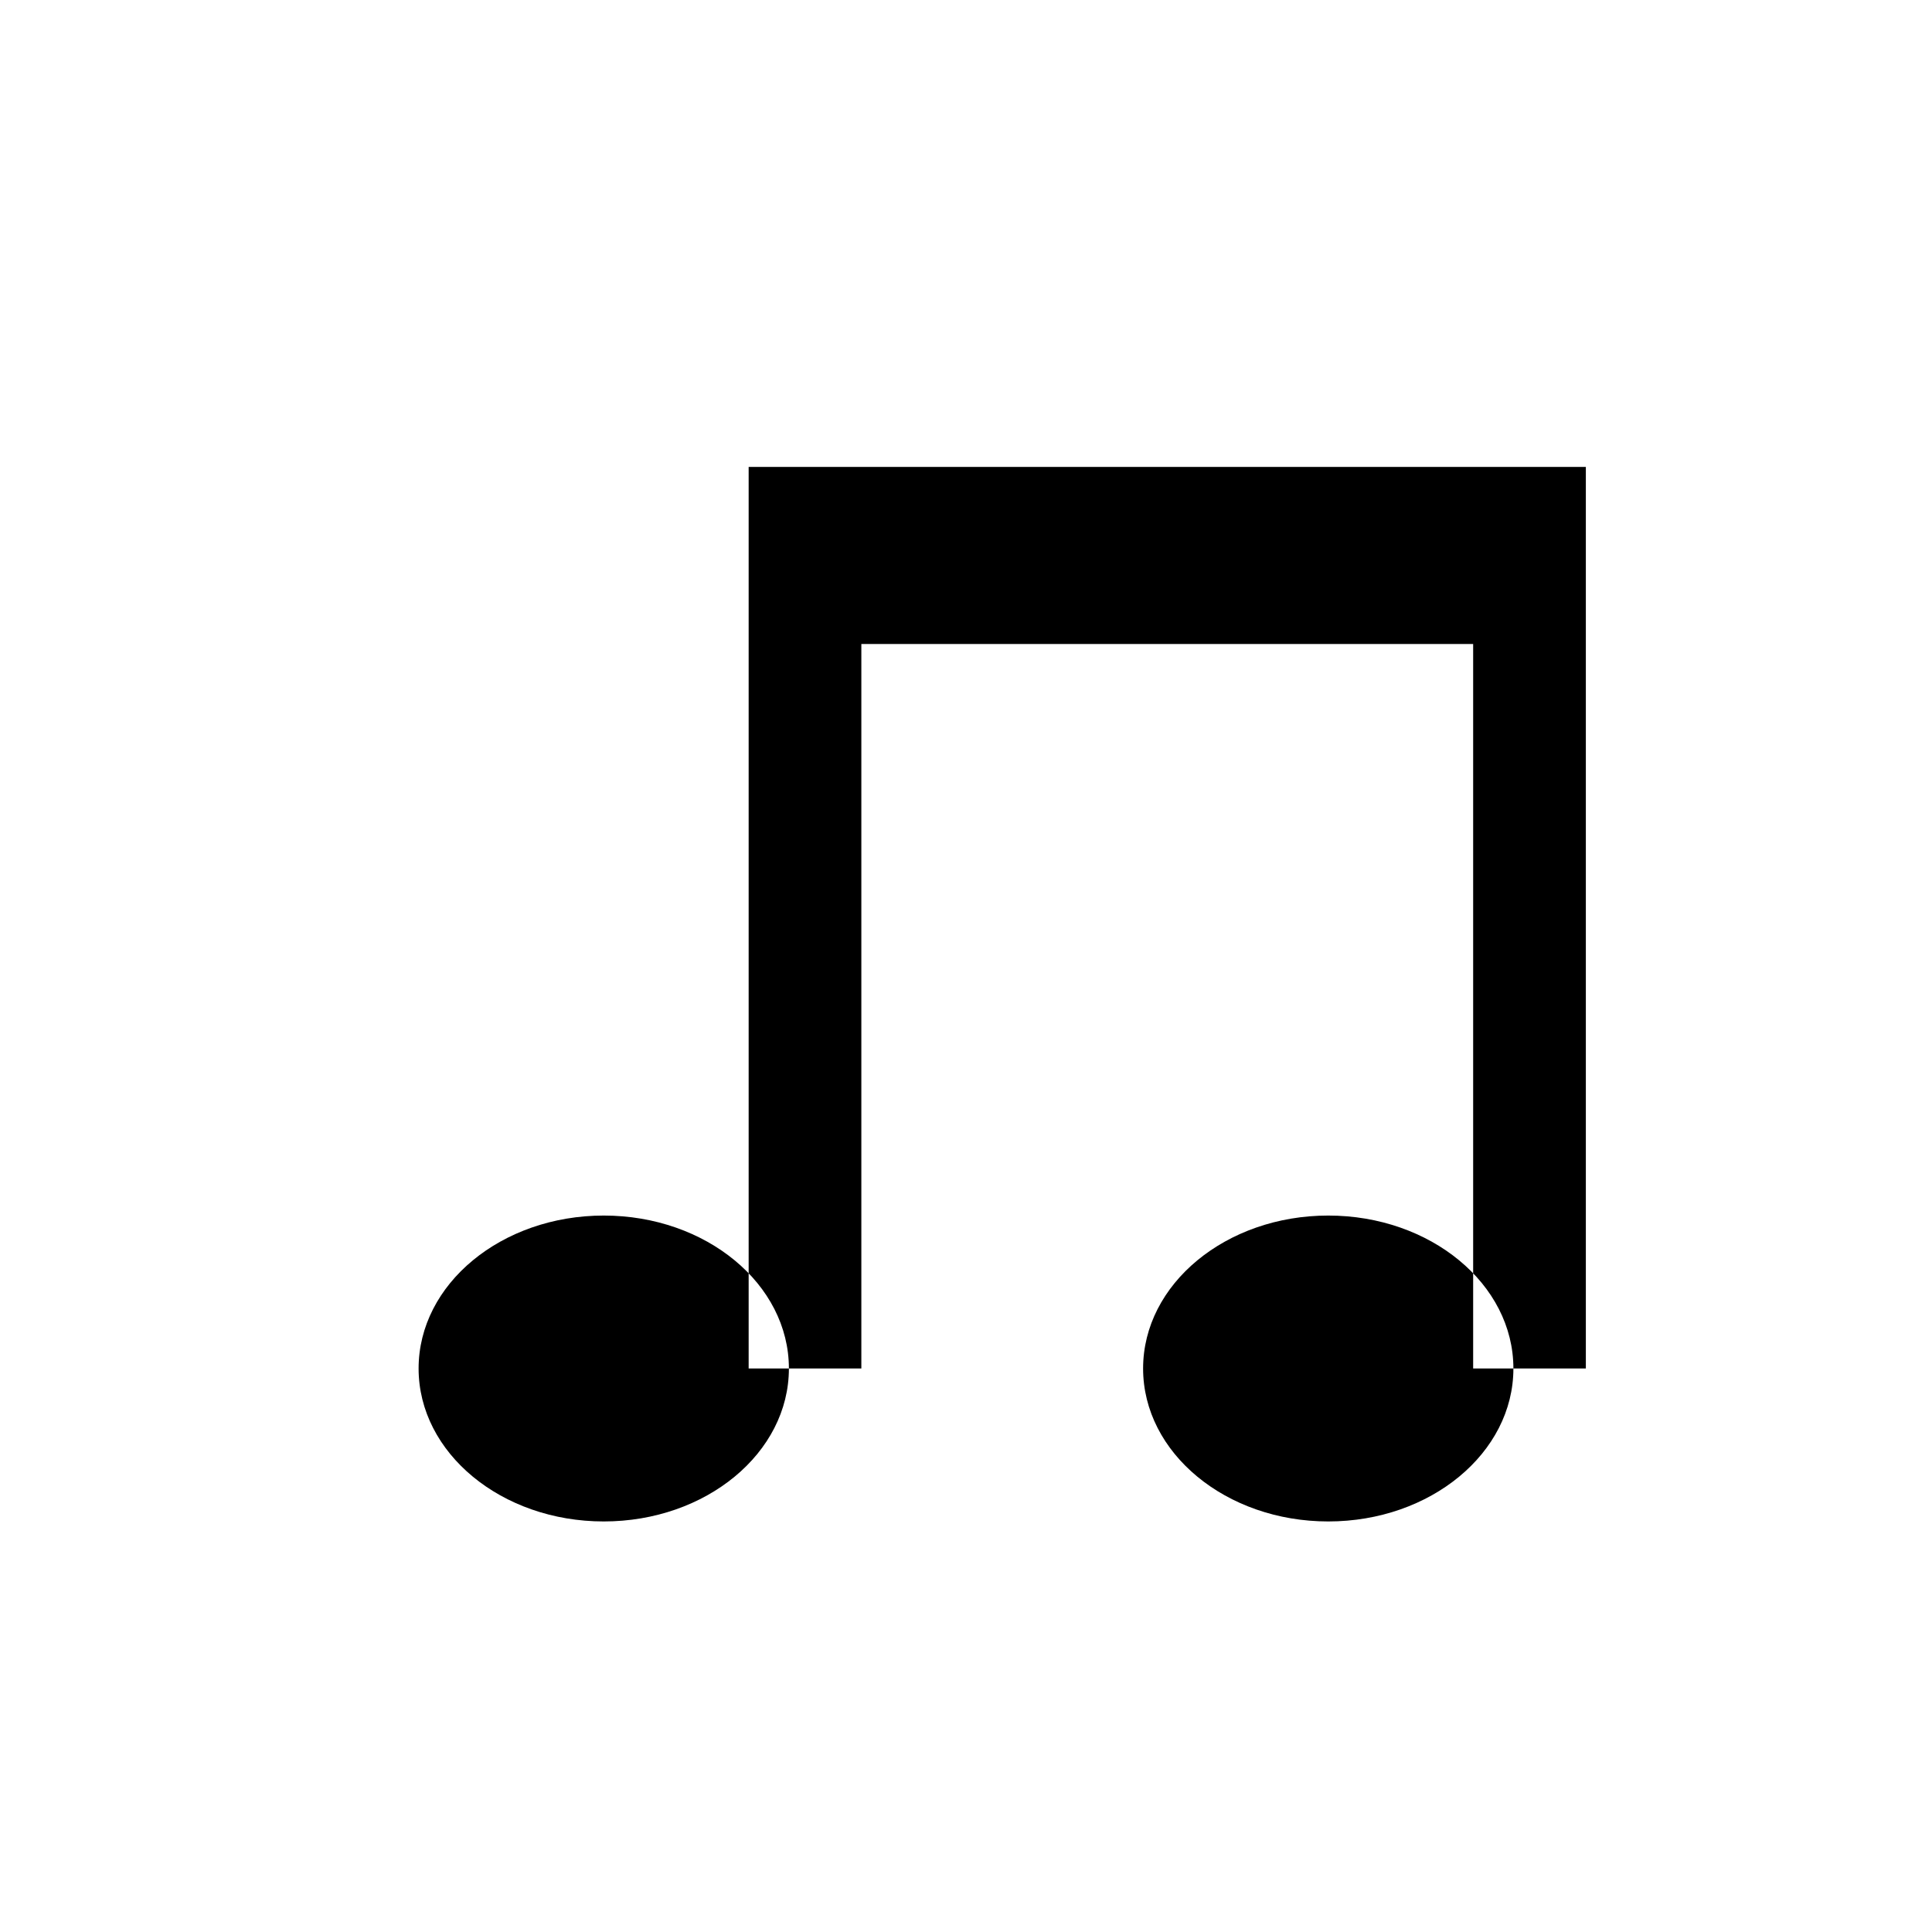
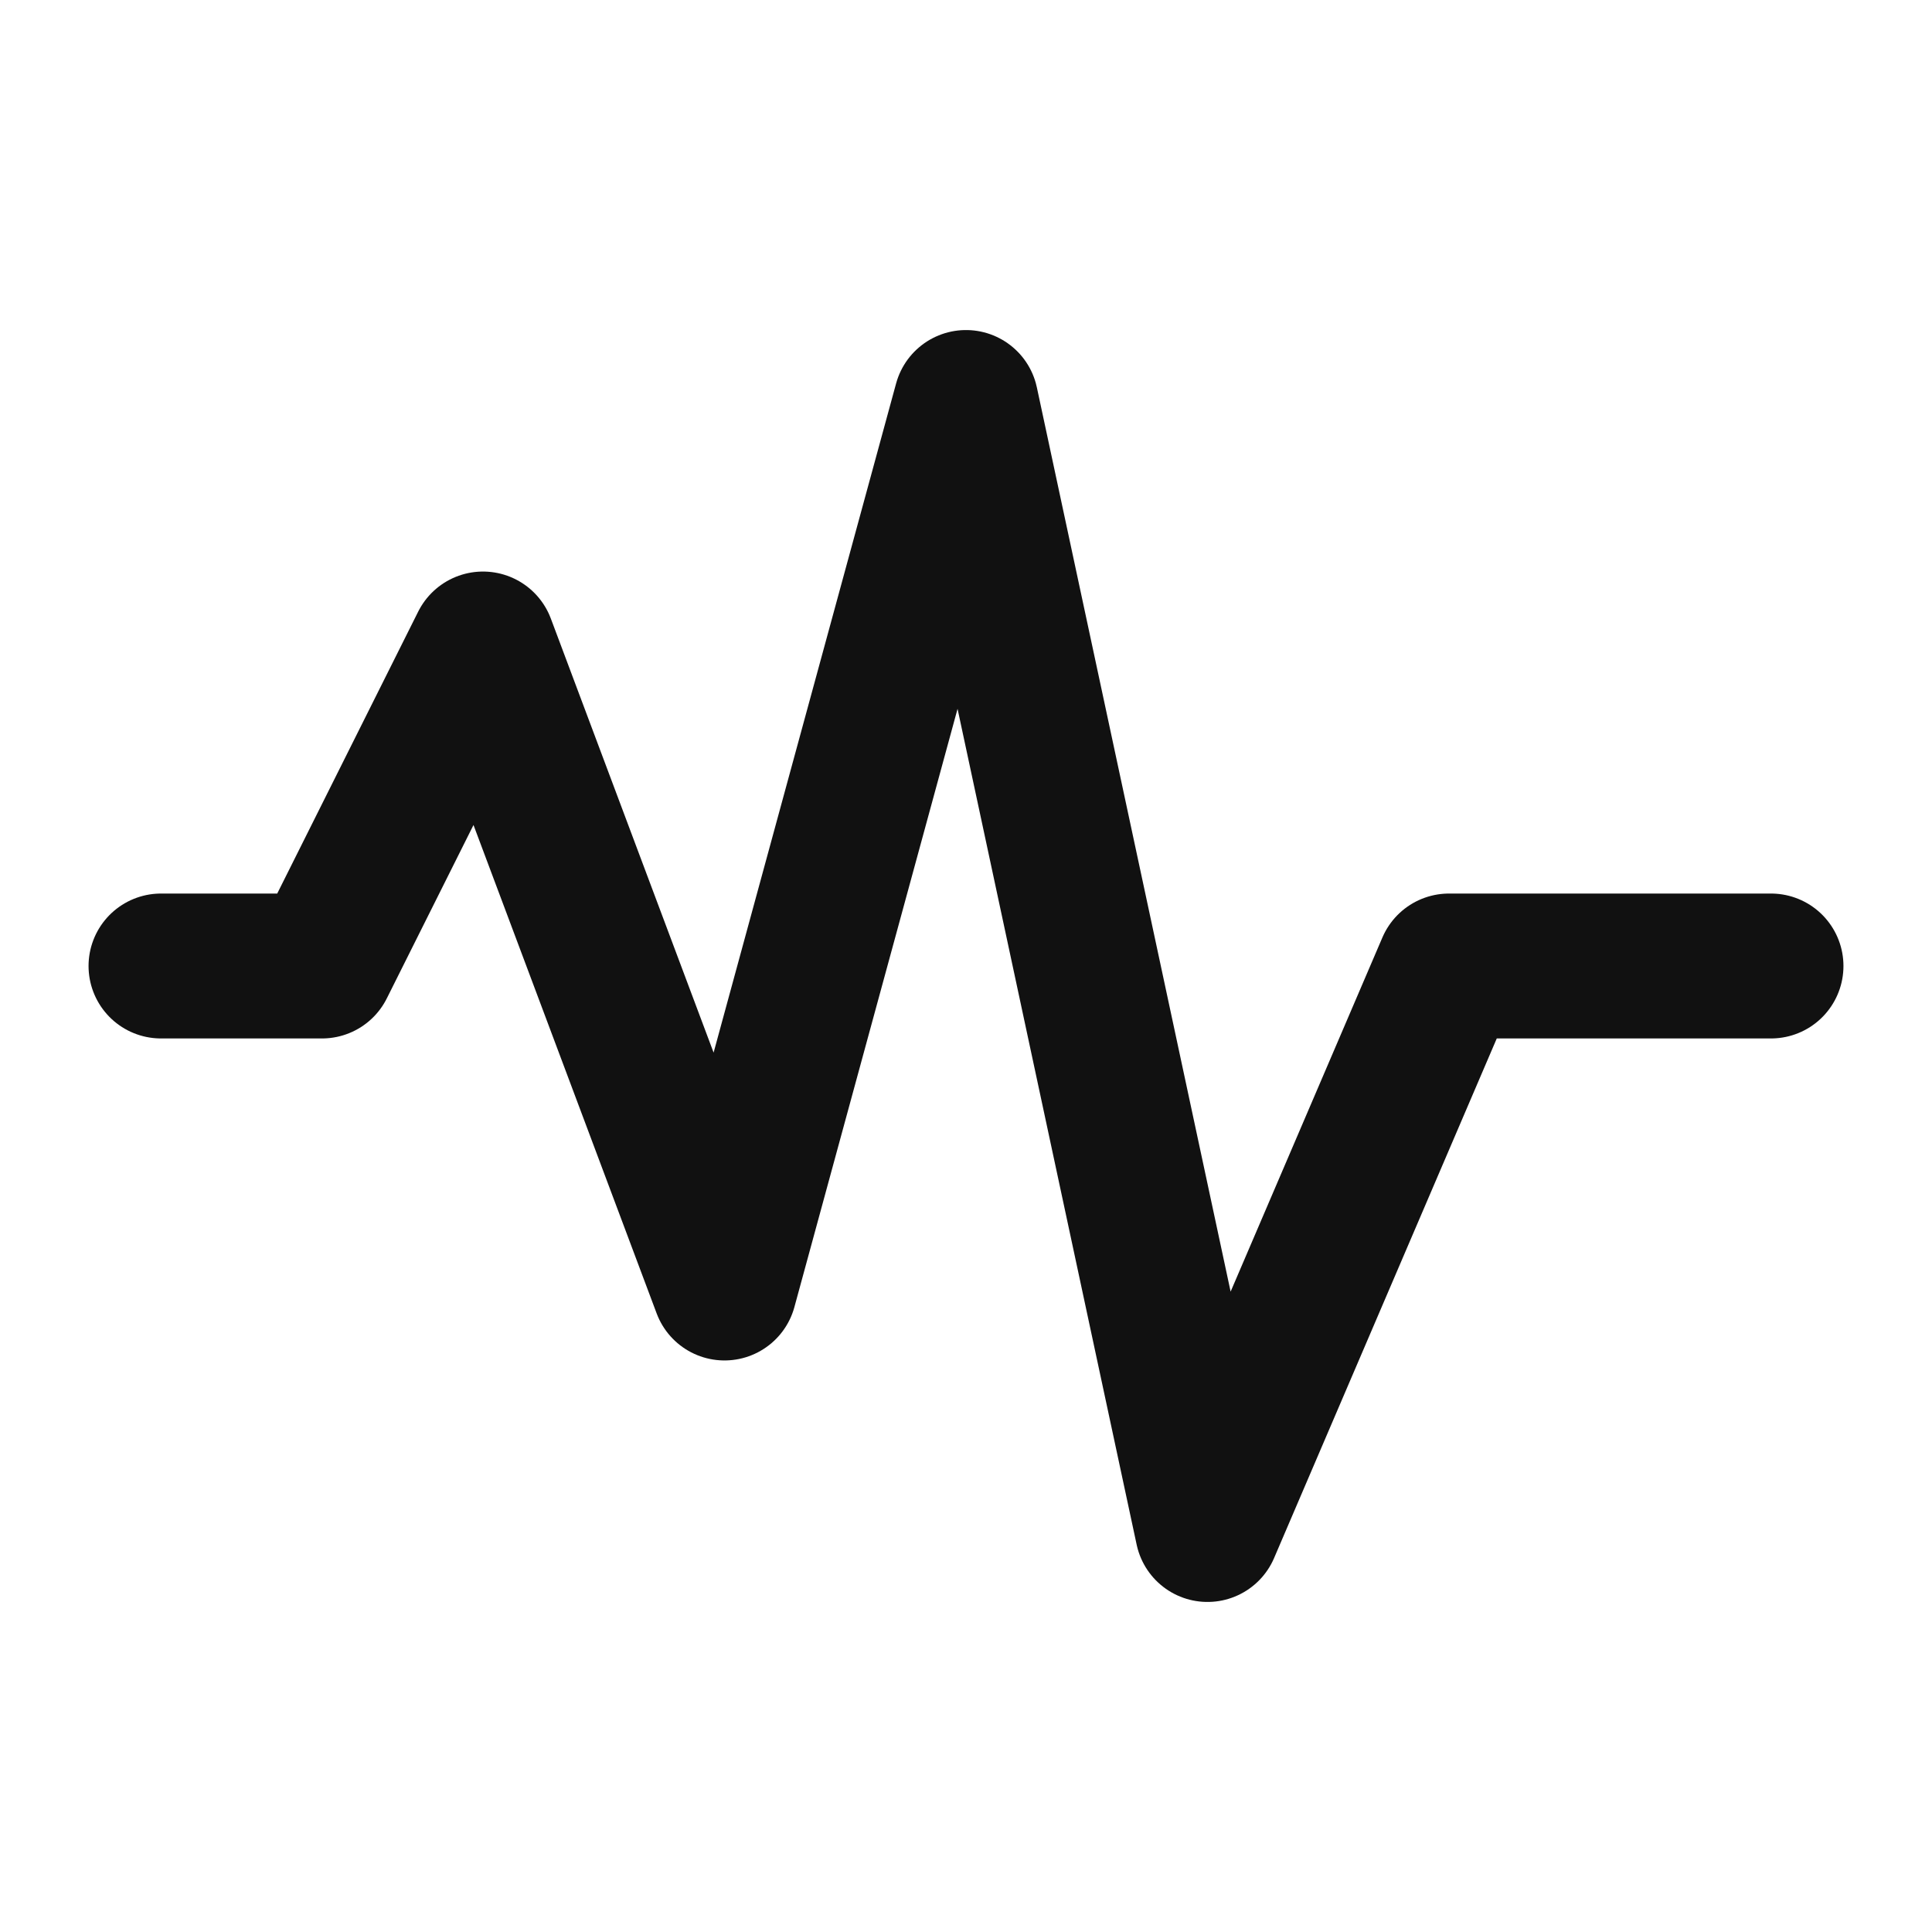
- <svg xmlns="http://www.w3.org/2000/svg" viewBox="0 0 24 24">
-   <path fill="#000" d="M5.2 17a2.3 1.9 0 1 0 4.6 0a2.3 1.9 0 1 0-4.6 0zM9.3 8h1.4v9H9.3zM14.2 17a2.3 1.9 0 1 0 4.6 0a2.3 1.9 0 1 0-4.6 0zM18.3 8h1.4v9h-1.4zM9.3 5.8h10.4V8H9.3z" />
+ <svg xmlns="http://www.w3.org/2000/svg" viewBox="0 0 24 24" fill="none" stroke="#111111" stroke-width="1.8" stroke-linecap="round" stroke-linejoin="round">
+   <path d="M2 12h2l2-4 3 8 3-11 3 14 3-7h4" />
</svg>
